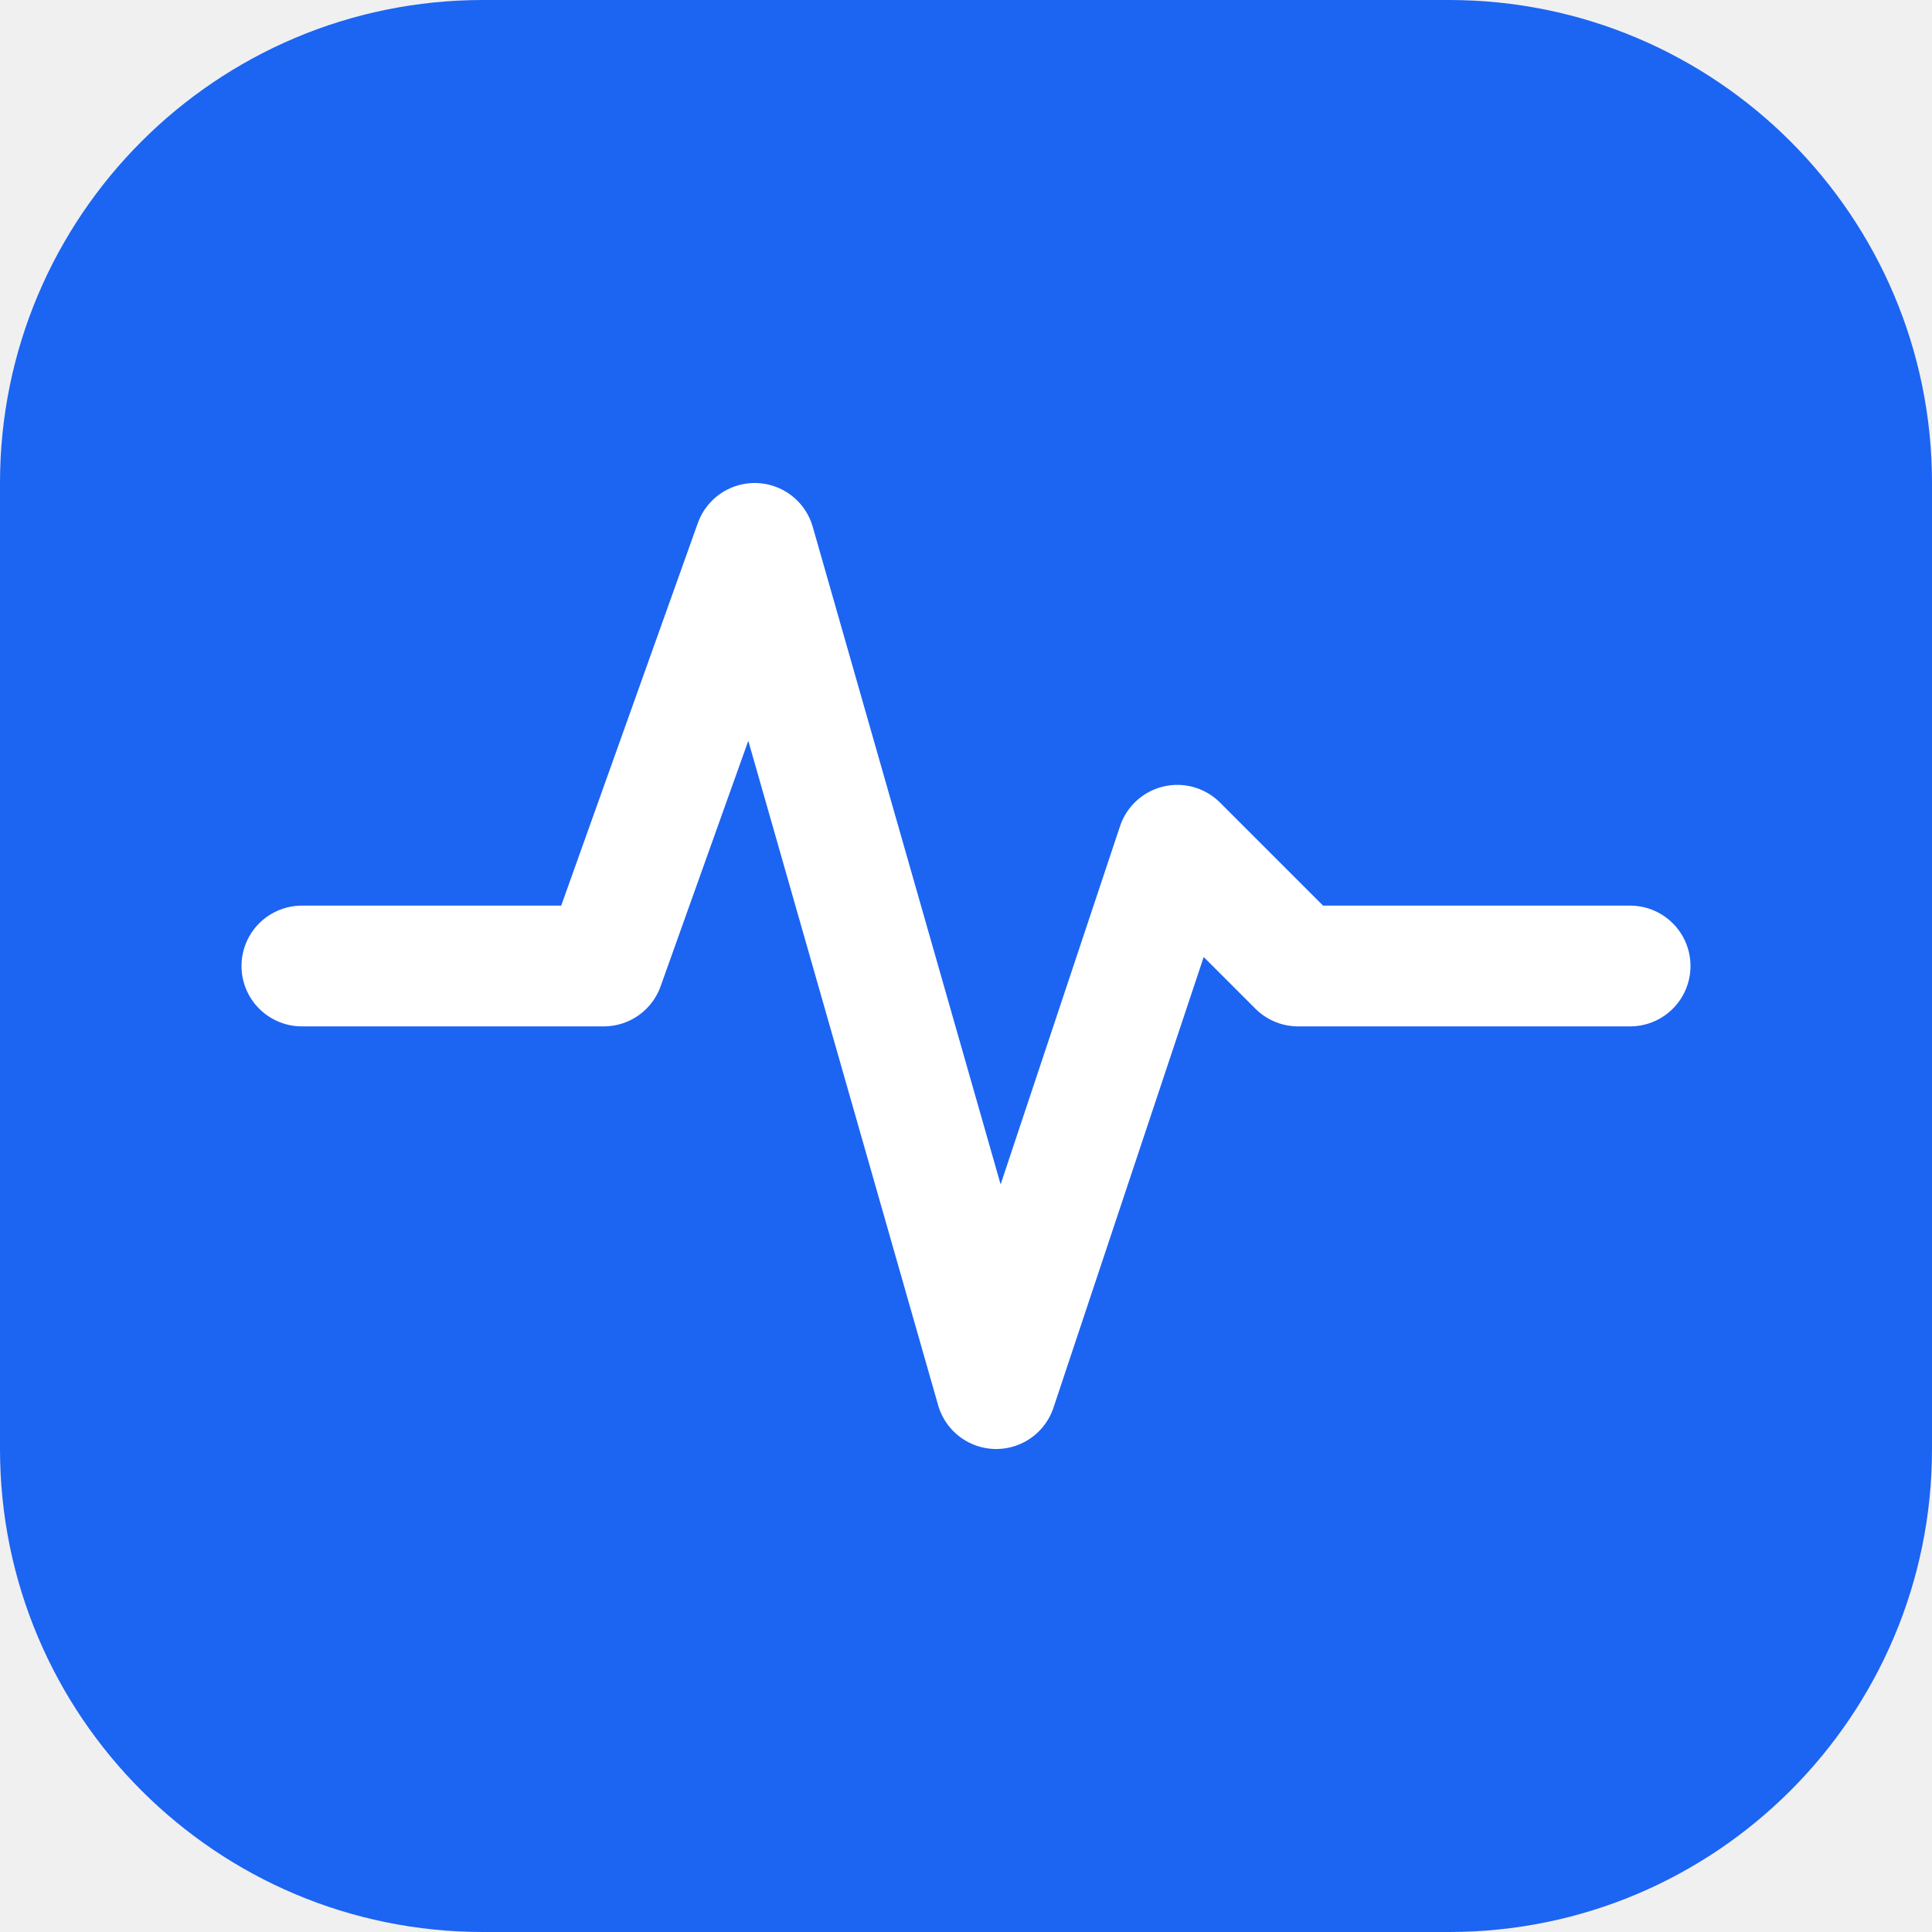
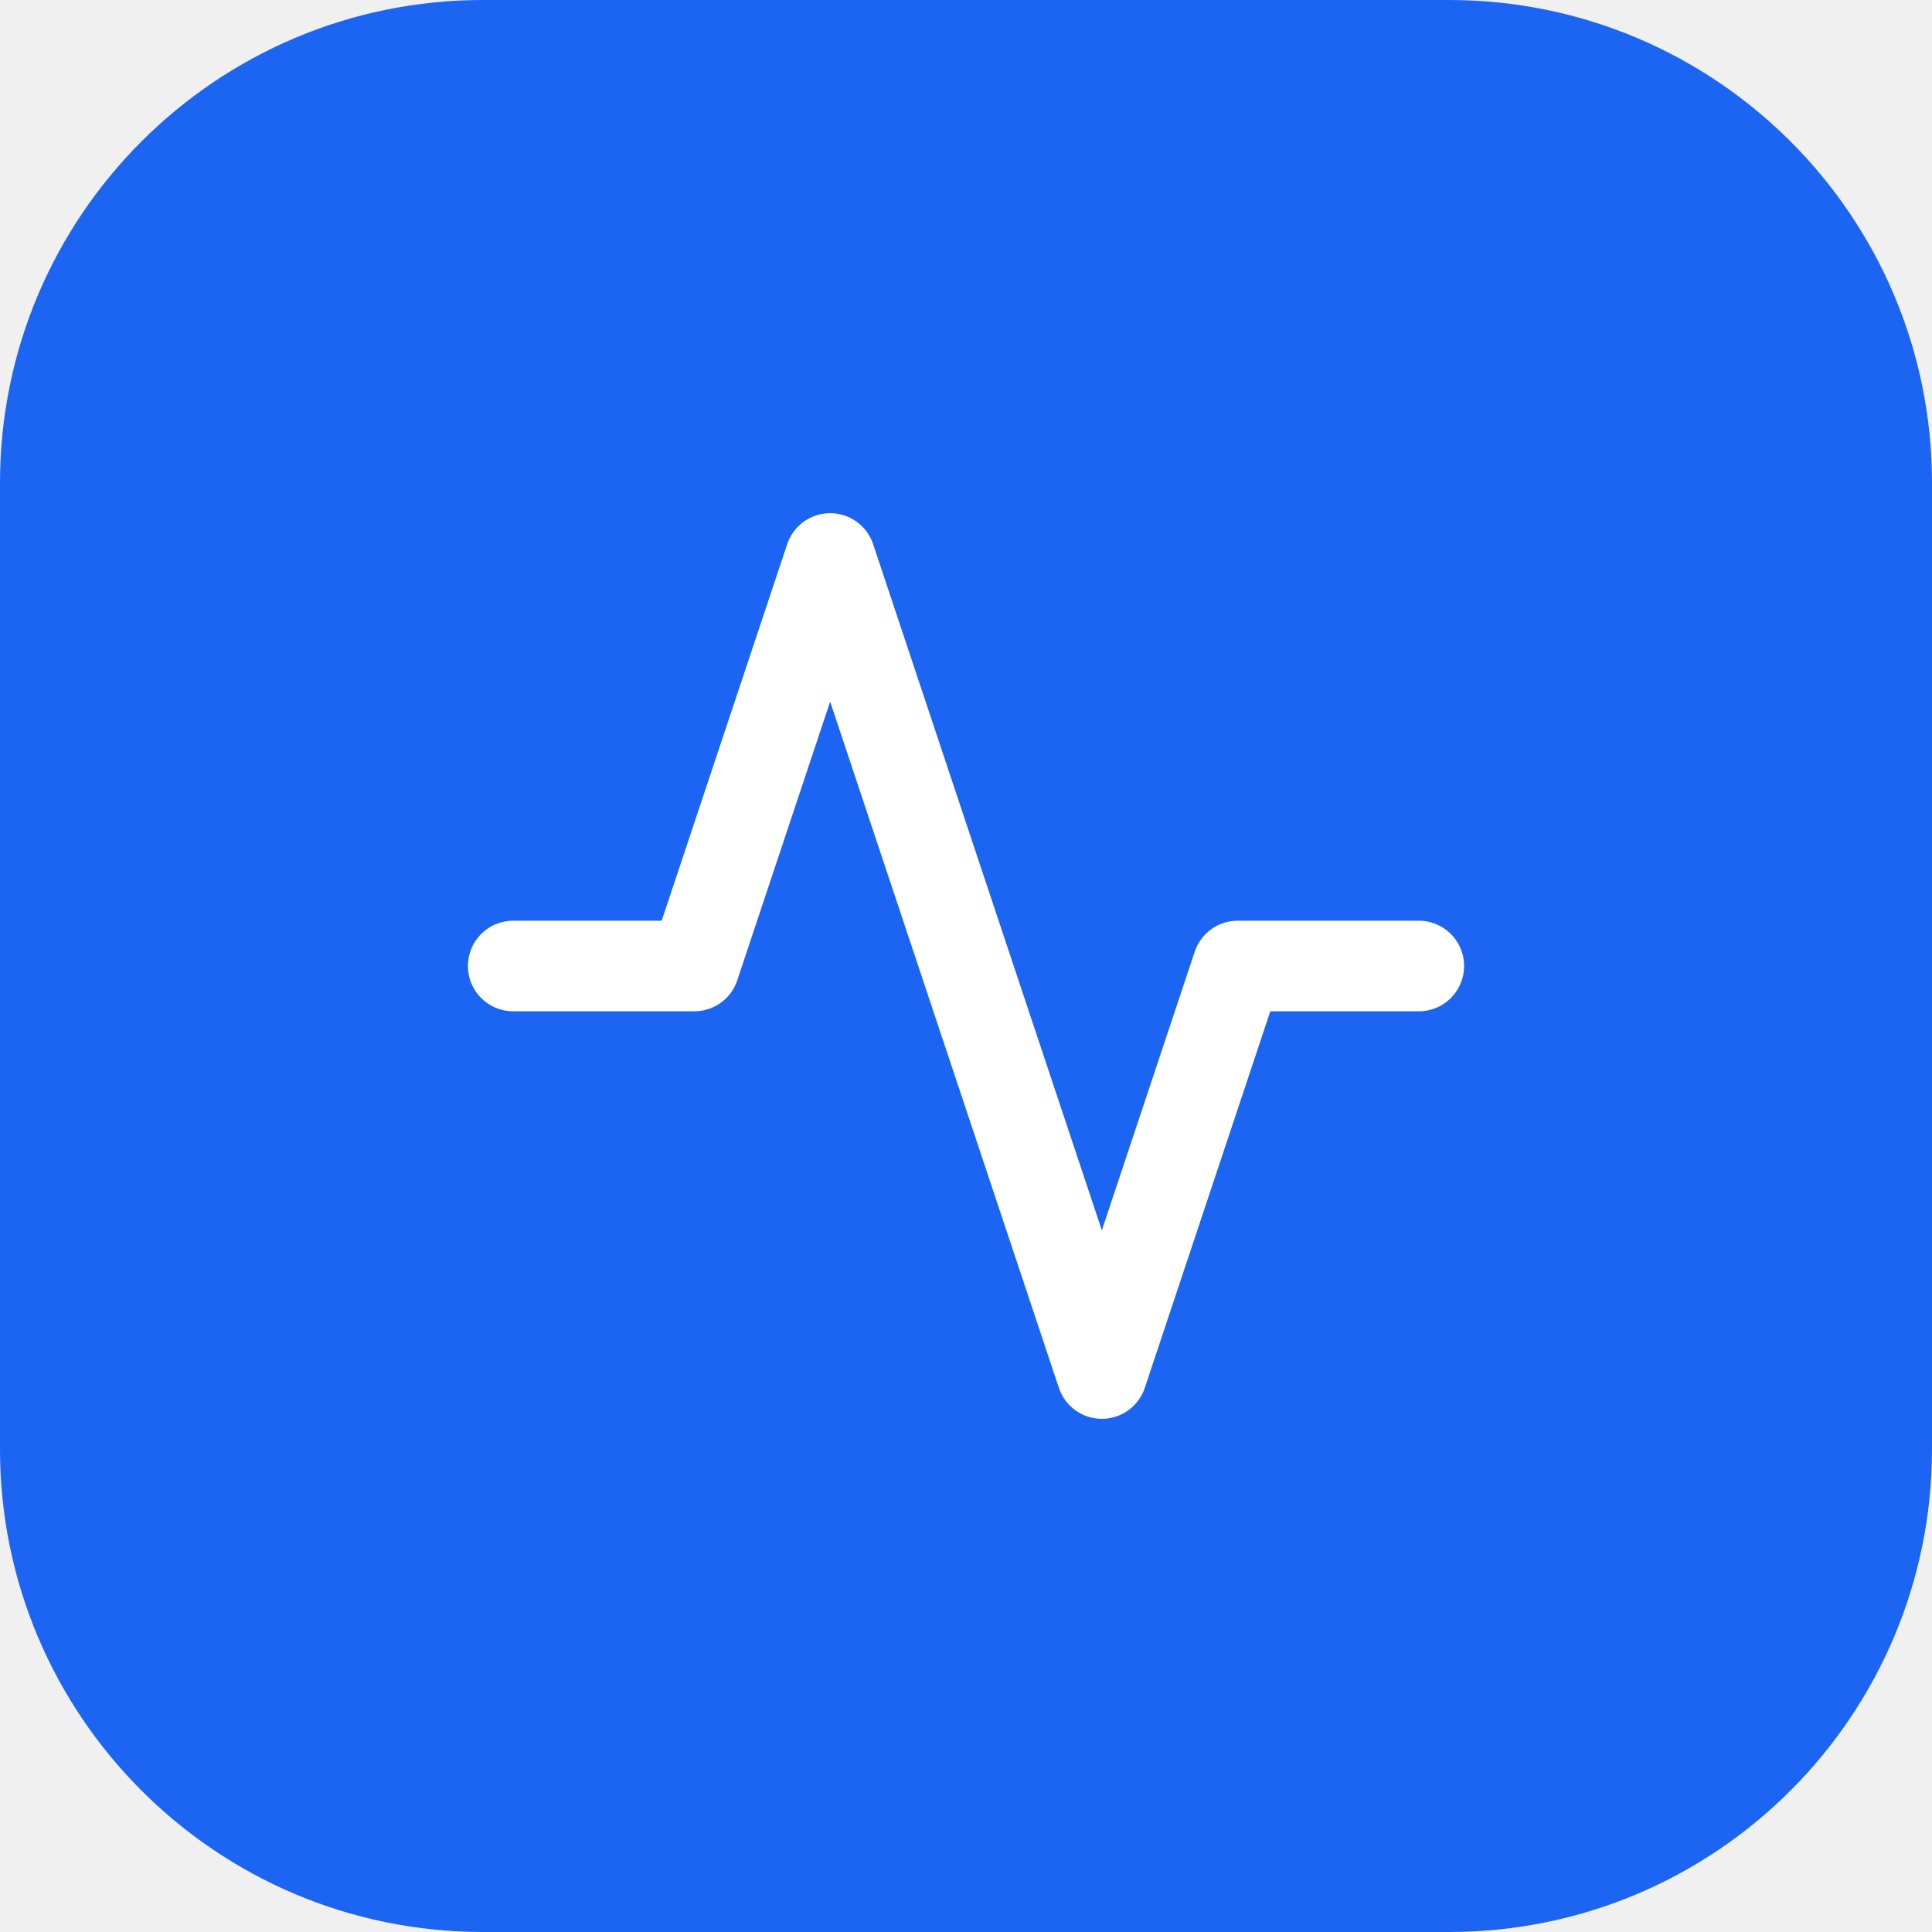
<svg xmlns="http://www.w3.org/2000/svg" viewBox="0 0 32 32" role="img" aria-labelledby="title">
  <rect width="32" height="32" rx="8" fill="#1c64f2" />
-   <path d="M5 16h5l2.5-7 4 14 3-9 2 2H27" fill="none" stroke="#fff" stroke-width="2" stroke-linecap="round" stroke-linejoin="round" />
+   <g transform="translate(7 7) scale(0.75)">
+     <path d="M22 12h-4l-3 9L9 3l-3 9H2" fill="none" stroke="#fff" stroke-width="2" stroke-linecap="round" stroke-linejoin="round" />
+   </g>
</svg>
